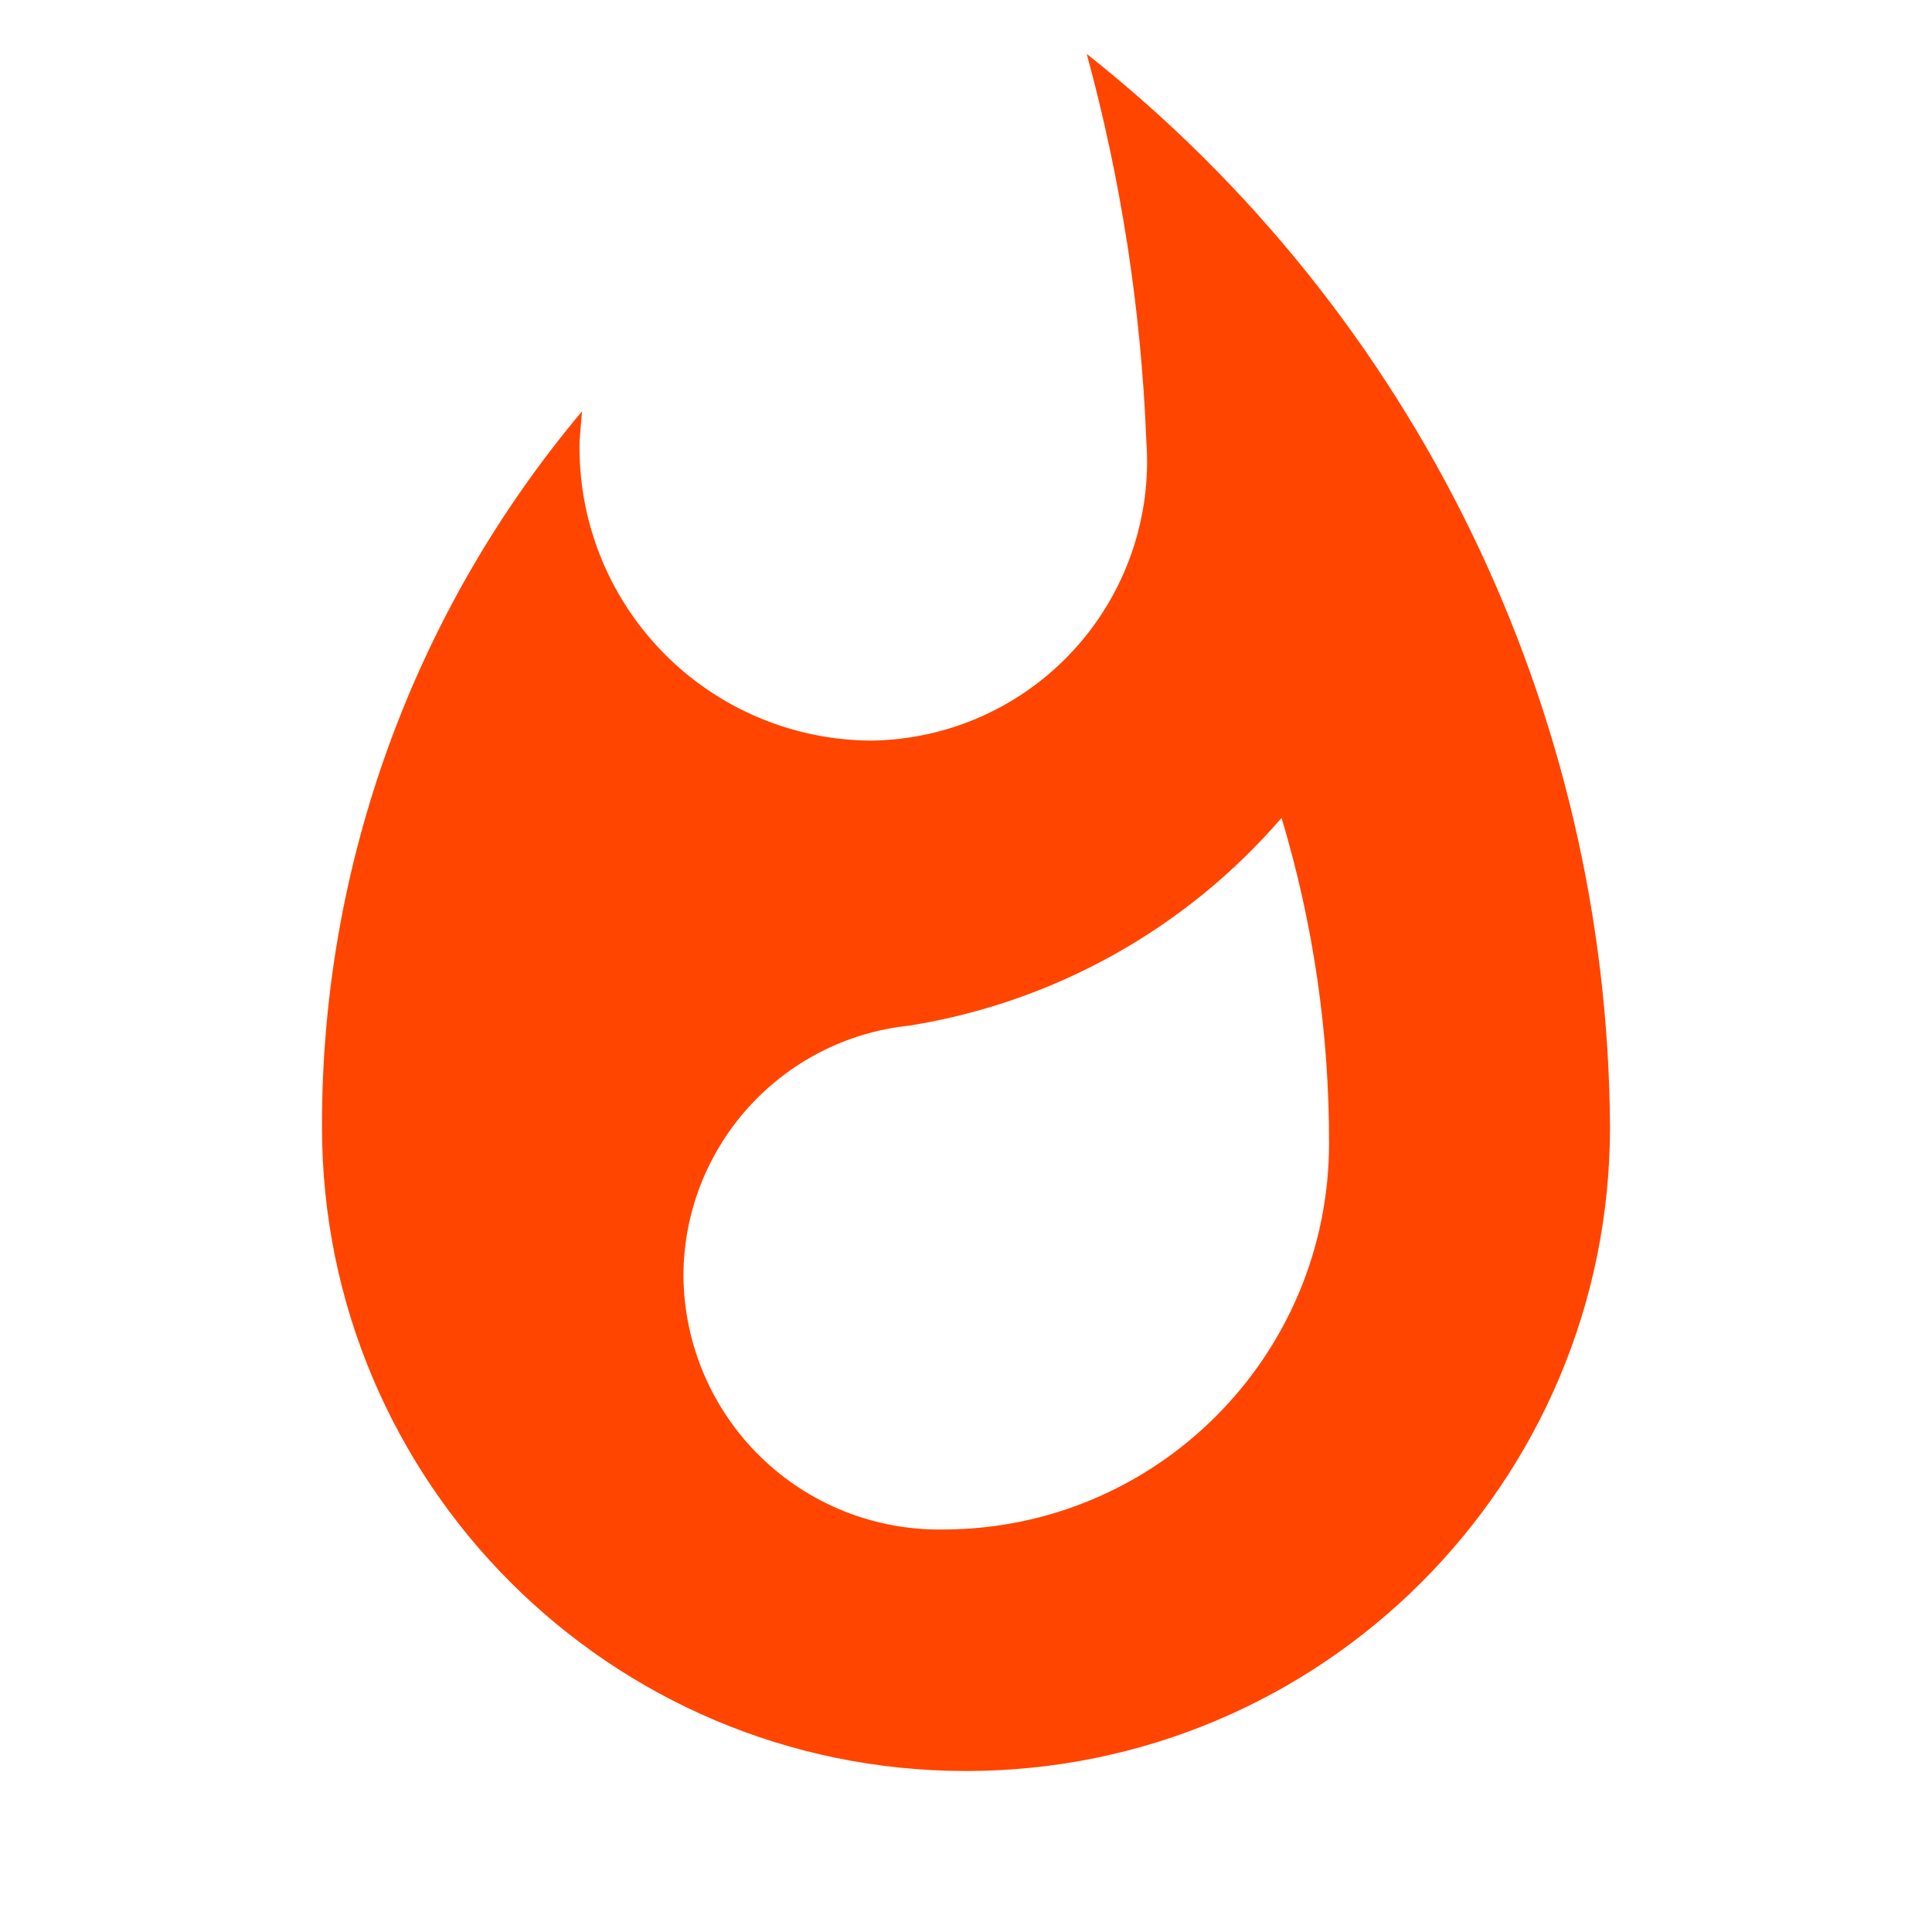
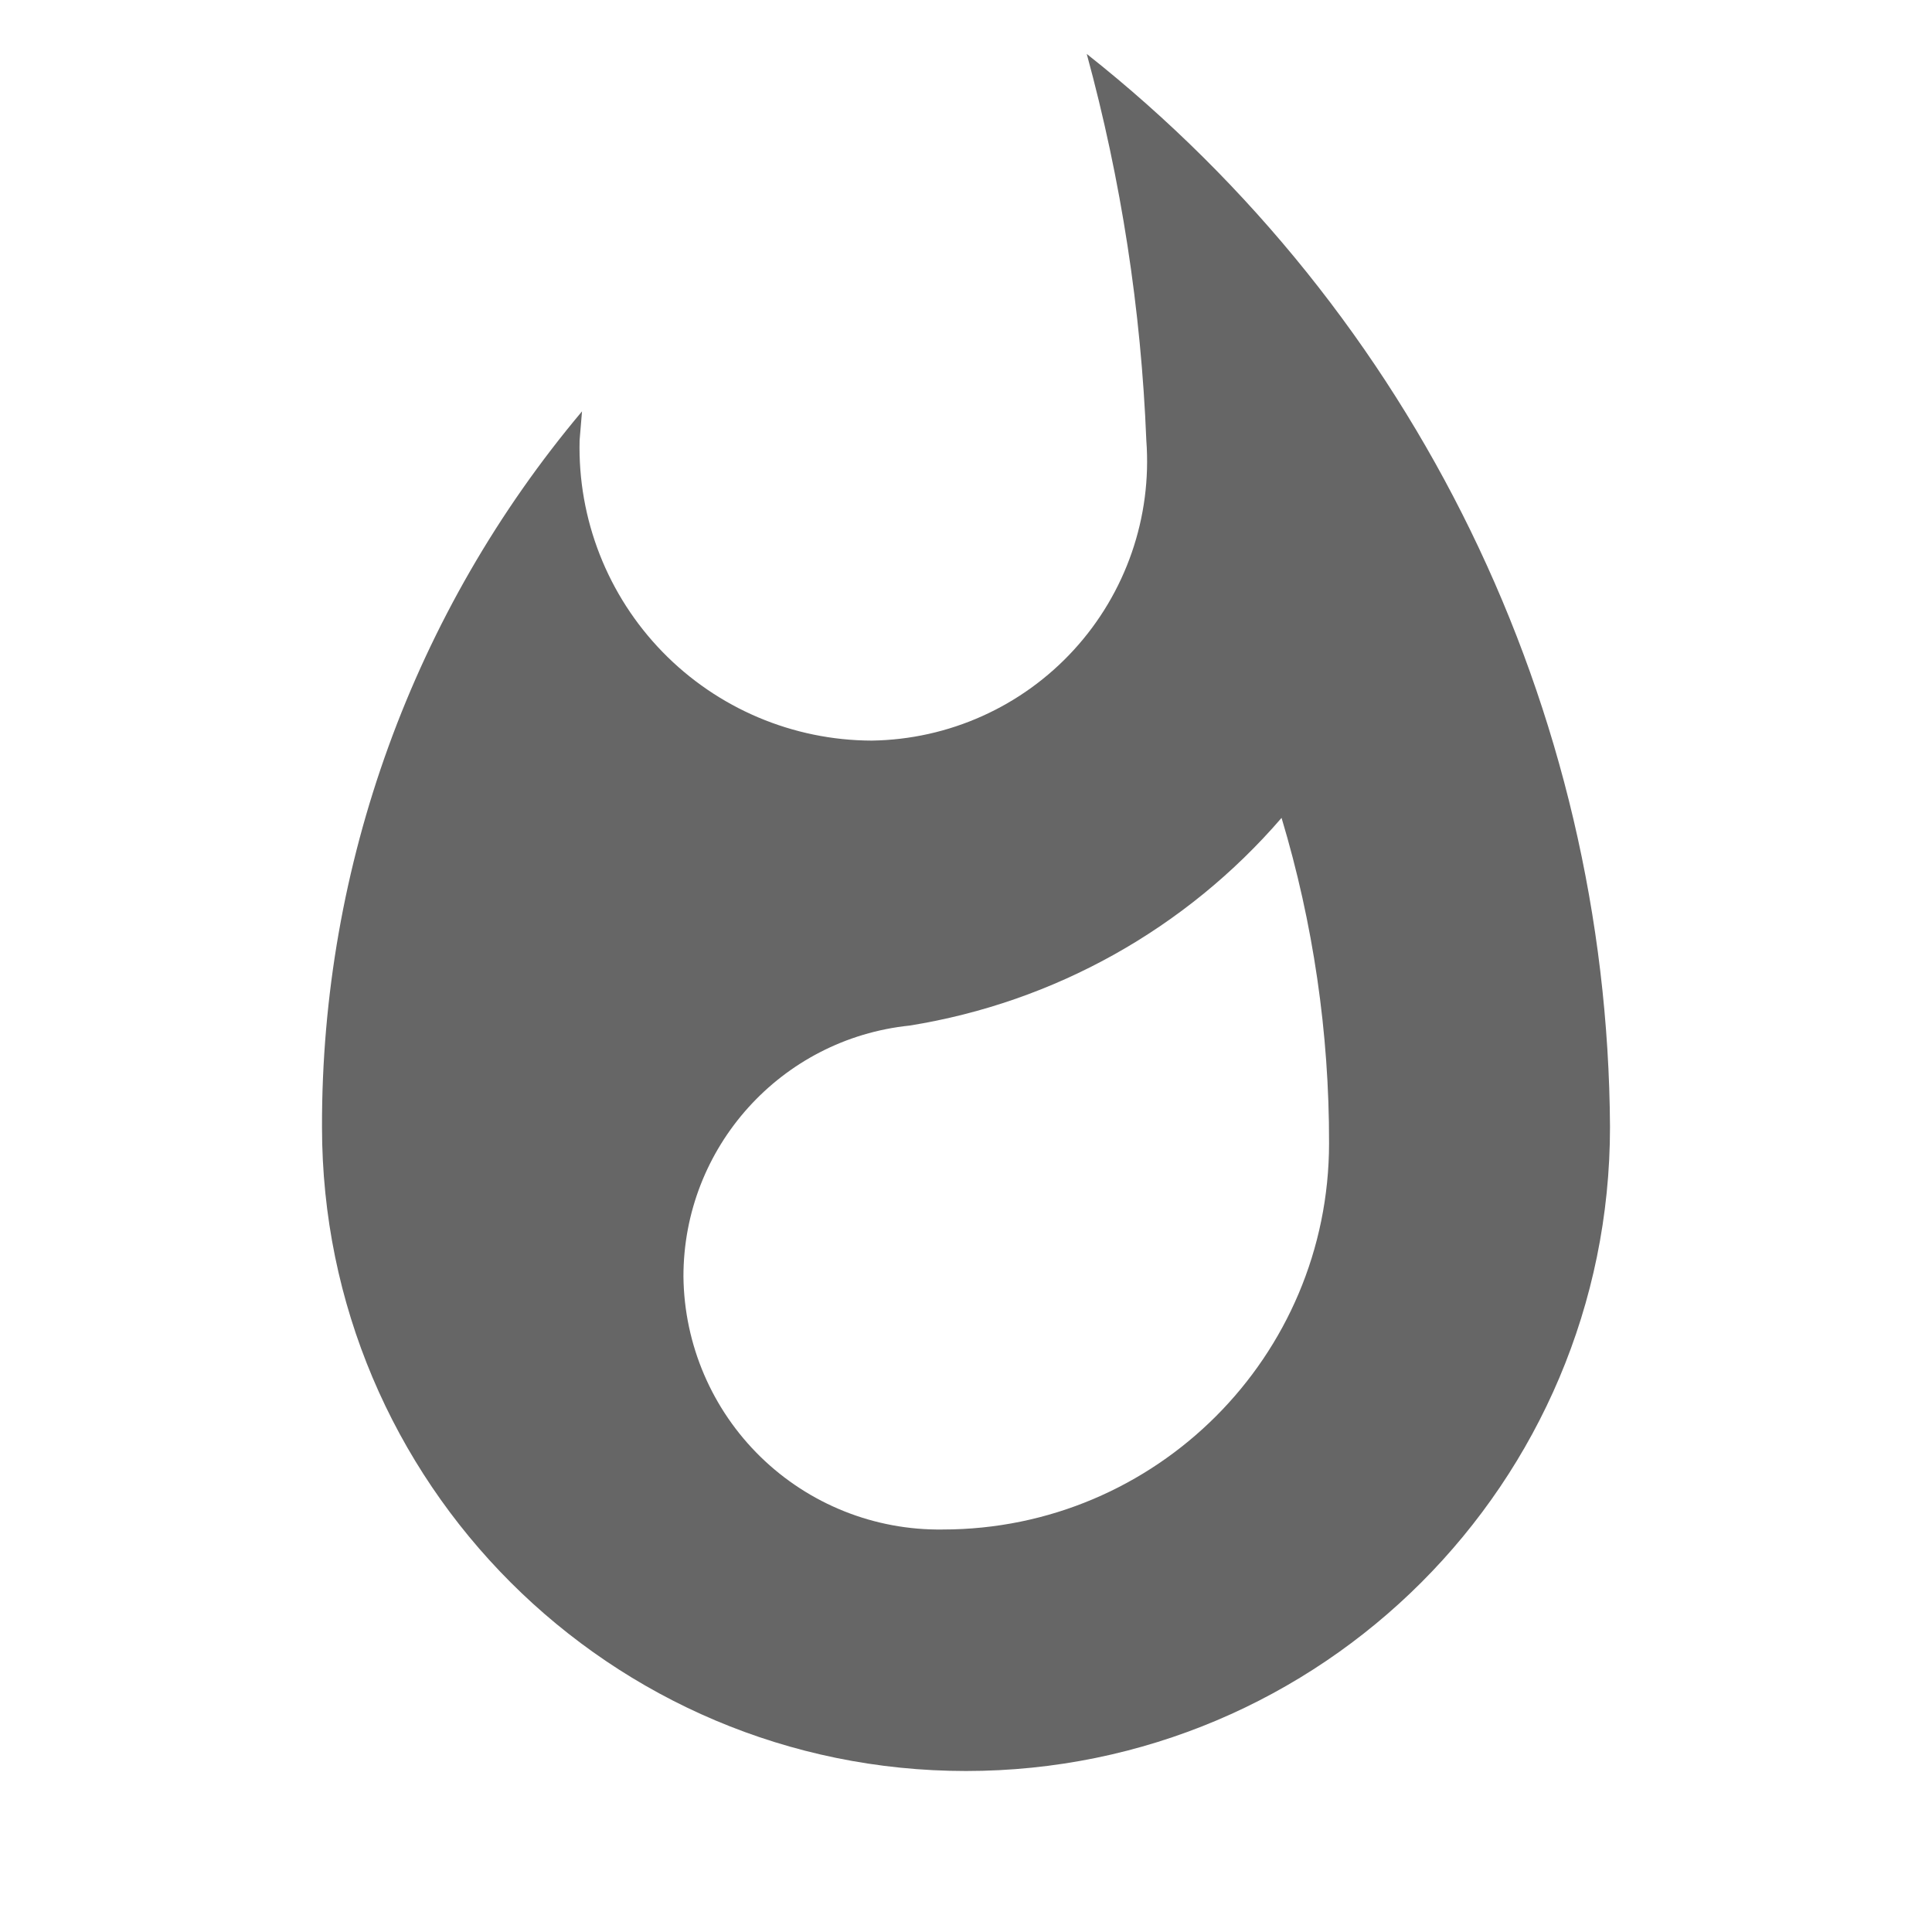
<svg xmlns="http://www.w3.org/2000/svg" width="24" height="24" viewBox="0 0 24 24">
-   <path data-name="Path 2231" d="M13.5.67a21.493 21.493 0 0 1 .74 4.8 3.47 3.47 0 0 1-3.41 3.73A3.64 3.64 0 0 1 7.2 5.47l.03-.36A13.768 13.768 0 0 0 4 14a8 8 0 0 0 16 0A17.115 17.115 0 0 0 13.5.67zM11.71 19a3.176 3.176 0 0 1-3.22-3.14 3.132 3.132 0 0 1 2.81-3.12 7.712 7.712 0 0 0 4.62-2.58 13.953 13.953 0 0 1 .59 4.04 4.8 4.8 0 0 1-4.8 4.8z" style="fill:#ff4500" />
+   <path data-name="Path 2231" d="M13.5.67a21.493 21.493 0 0 1 .74 4.8 3.47 3.47 0 0 1-3.41 3.73A3.64 3.64 0 0 1 7.2 5.47l.03-.36A13.768 13.768 0 0 0 4 14a8 8 0 0 0 16 0A17.115 17.115 0 0 0 13.5.67zM11.71 19a3.176 3.176 0 0 1-3.22-3.14 3.132 3.132 0 0 1 2.81-3.12 7.712 7.712 0 0 0 4.62-2.58 13.953 13.953 0 0 1 .59 4.04 4.8 4.8 0 0 1-4.8 4.8z" style="fill:#666" />
  <path data-name="Path 2232" d="M0 0h24v24H0z" style="fill:none" />
</svg>
